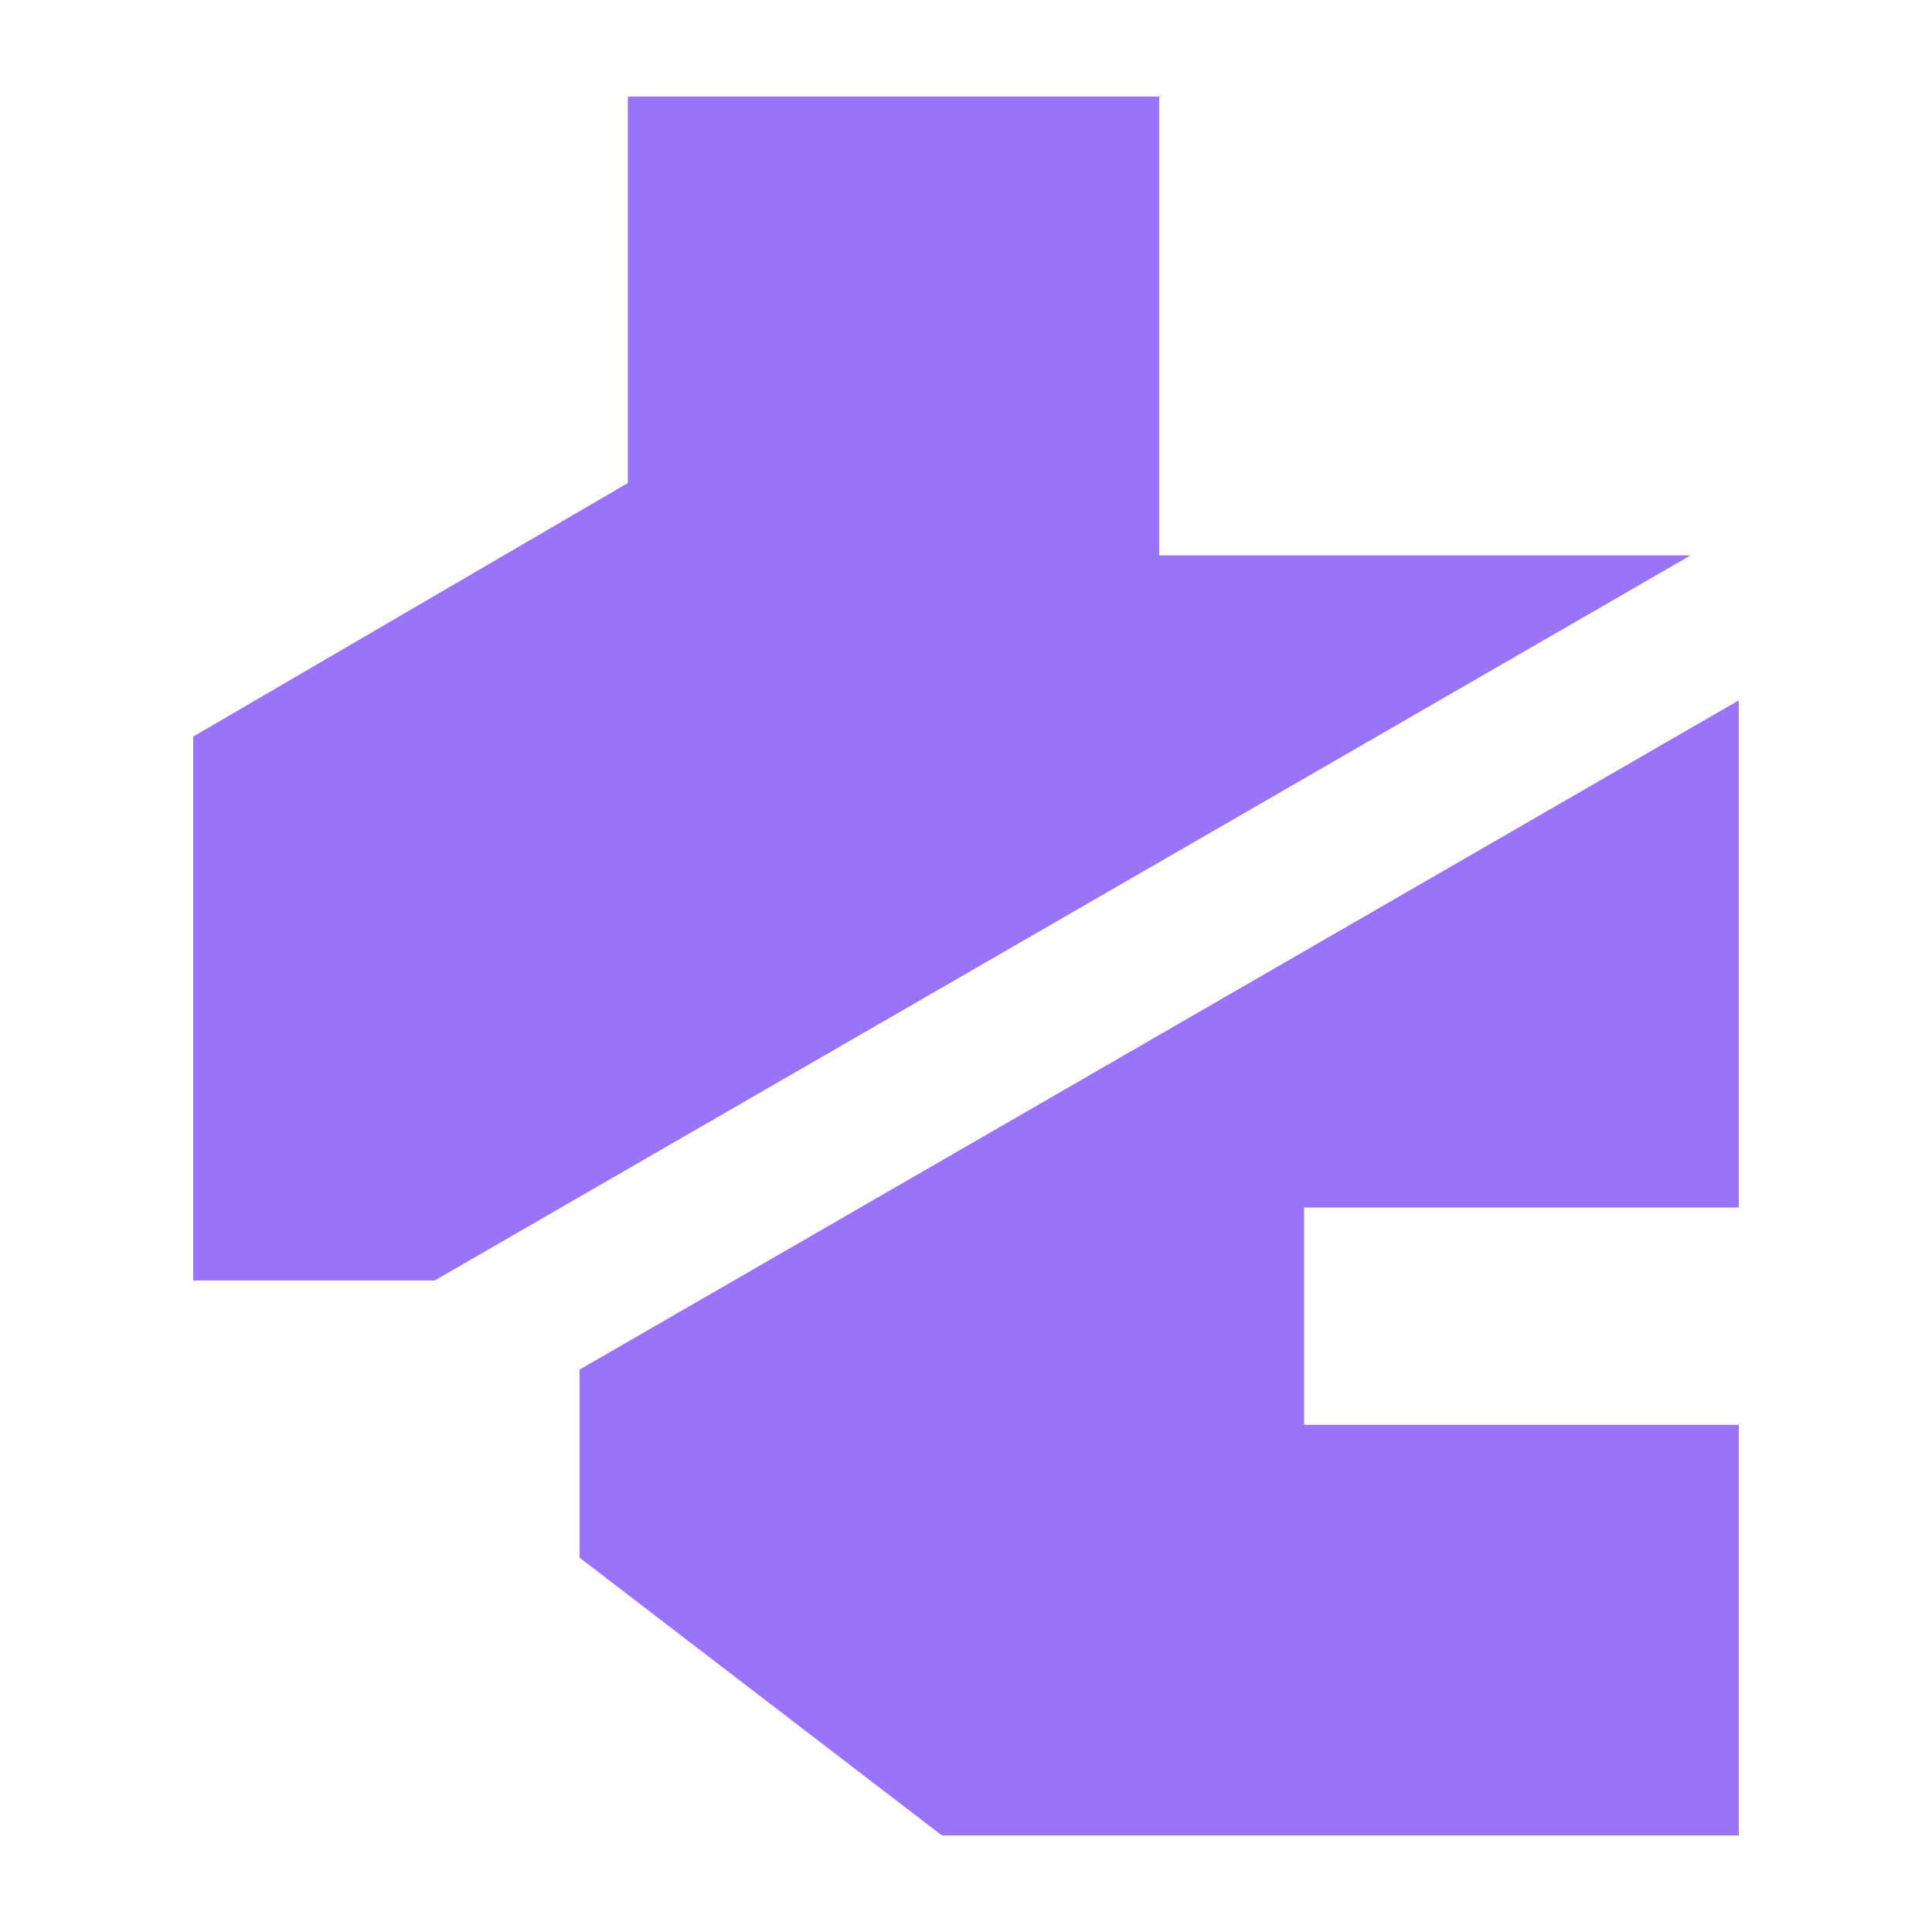
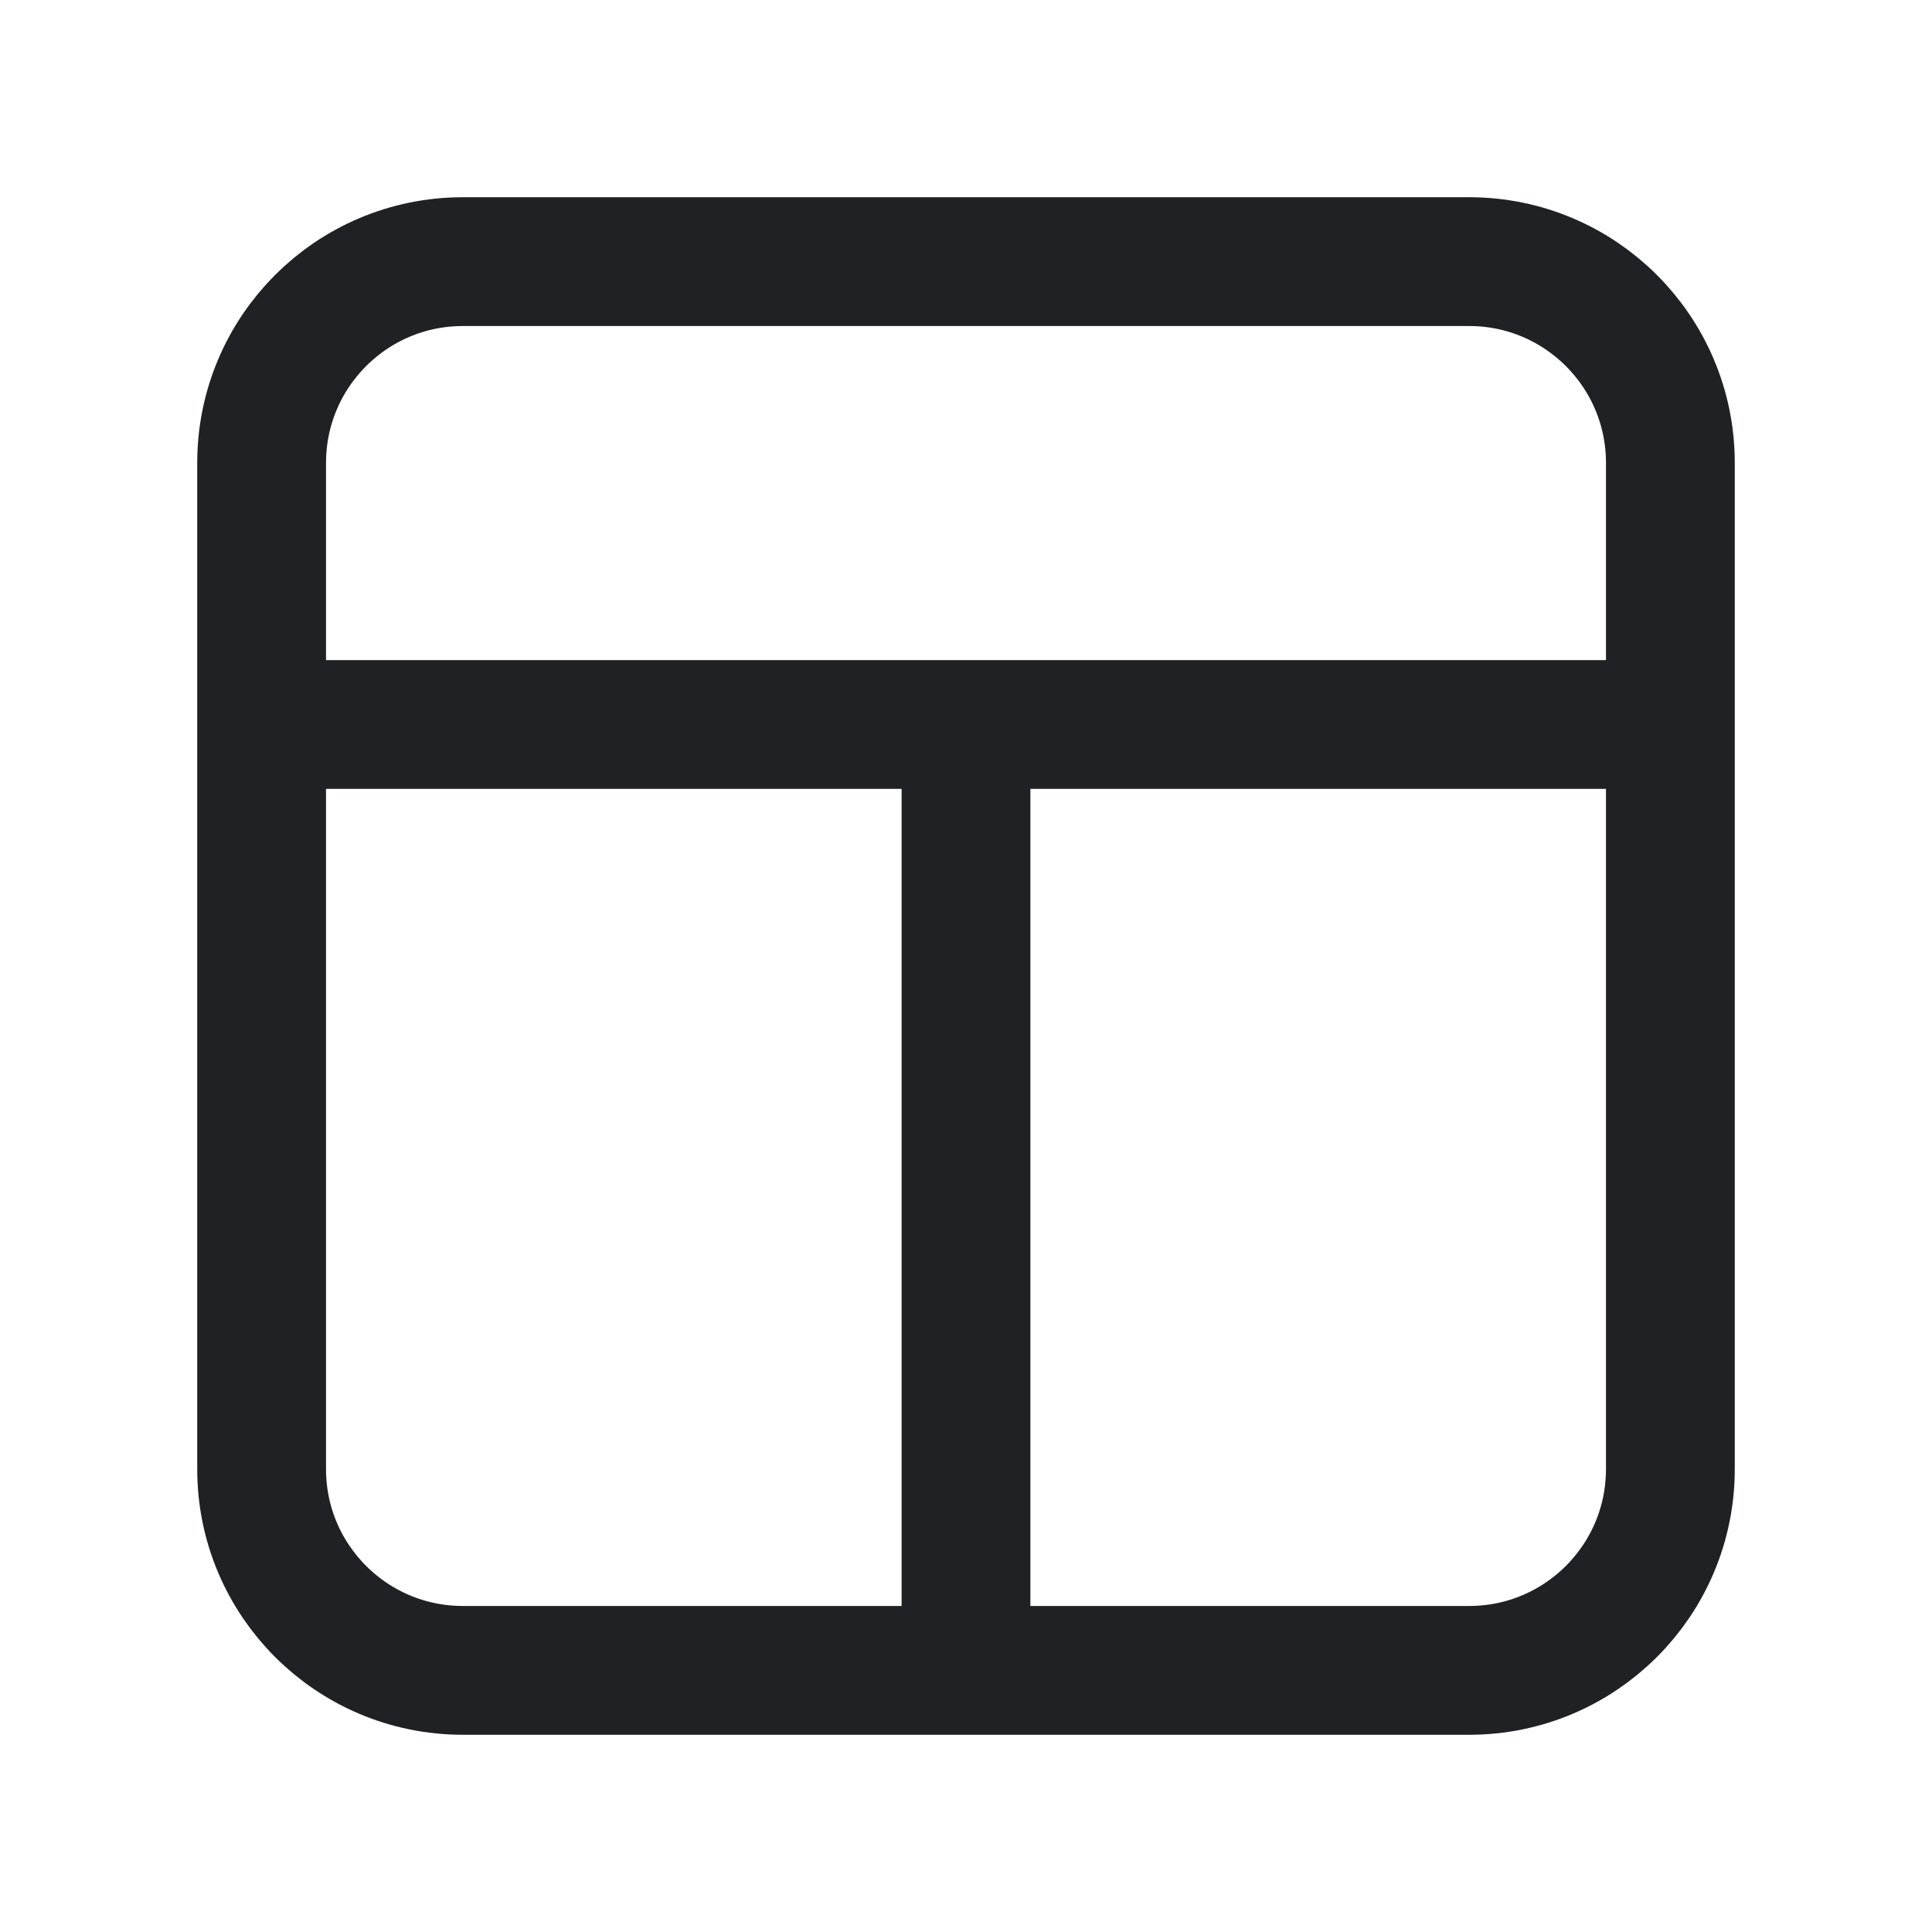
- <svg xmlns="http://www.w3.org/2000/svg" viewBox="0 0 160 160" fill="currentColor" color="#9974f8" role="img" aria-labelledby="title">
-   <path d="M52 8H96V46H140L36 106.044H16V61L52 40Z" />
-   <path d="M144 58V100H108V118H144V152H78L48 129V113.426Z" />
+ <svg xmlns="http://www.w3.org/2000/svg" viewBox="0 0 24 24">
+   <style>path,rect{fill:none;stroke:#202124;stroke-width:1.6;stroke-linecap:round;stroke-linejoin:round}@media(prefers-color-scheme:dark){path,rect{stroke:#e8eaed}}</style>
+   <rect x="3.25" y="3.25" width="17.5" height="17.5" rx="2.5" />
+   <path d="M3.5 9h17M12 9v11.5" />
</svg>
